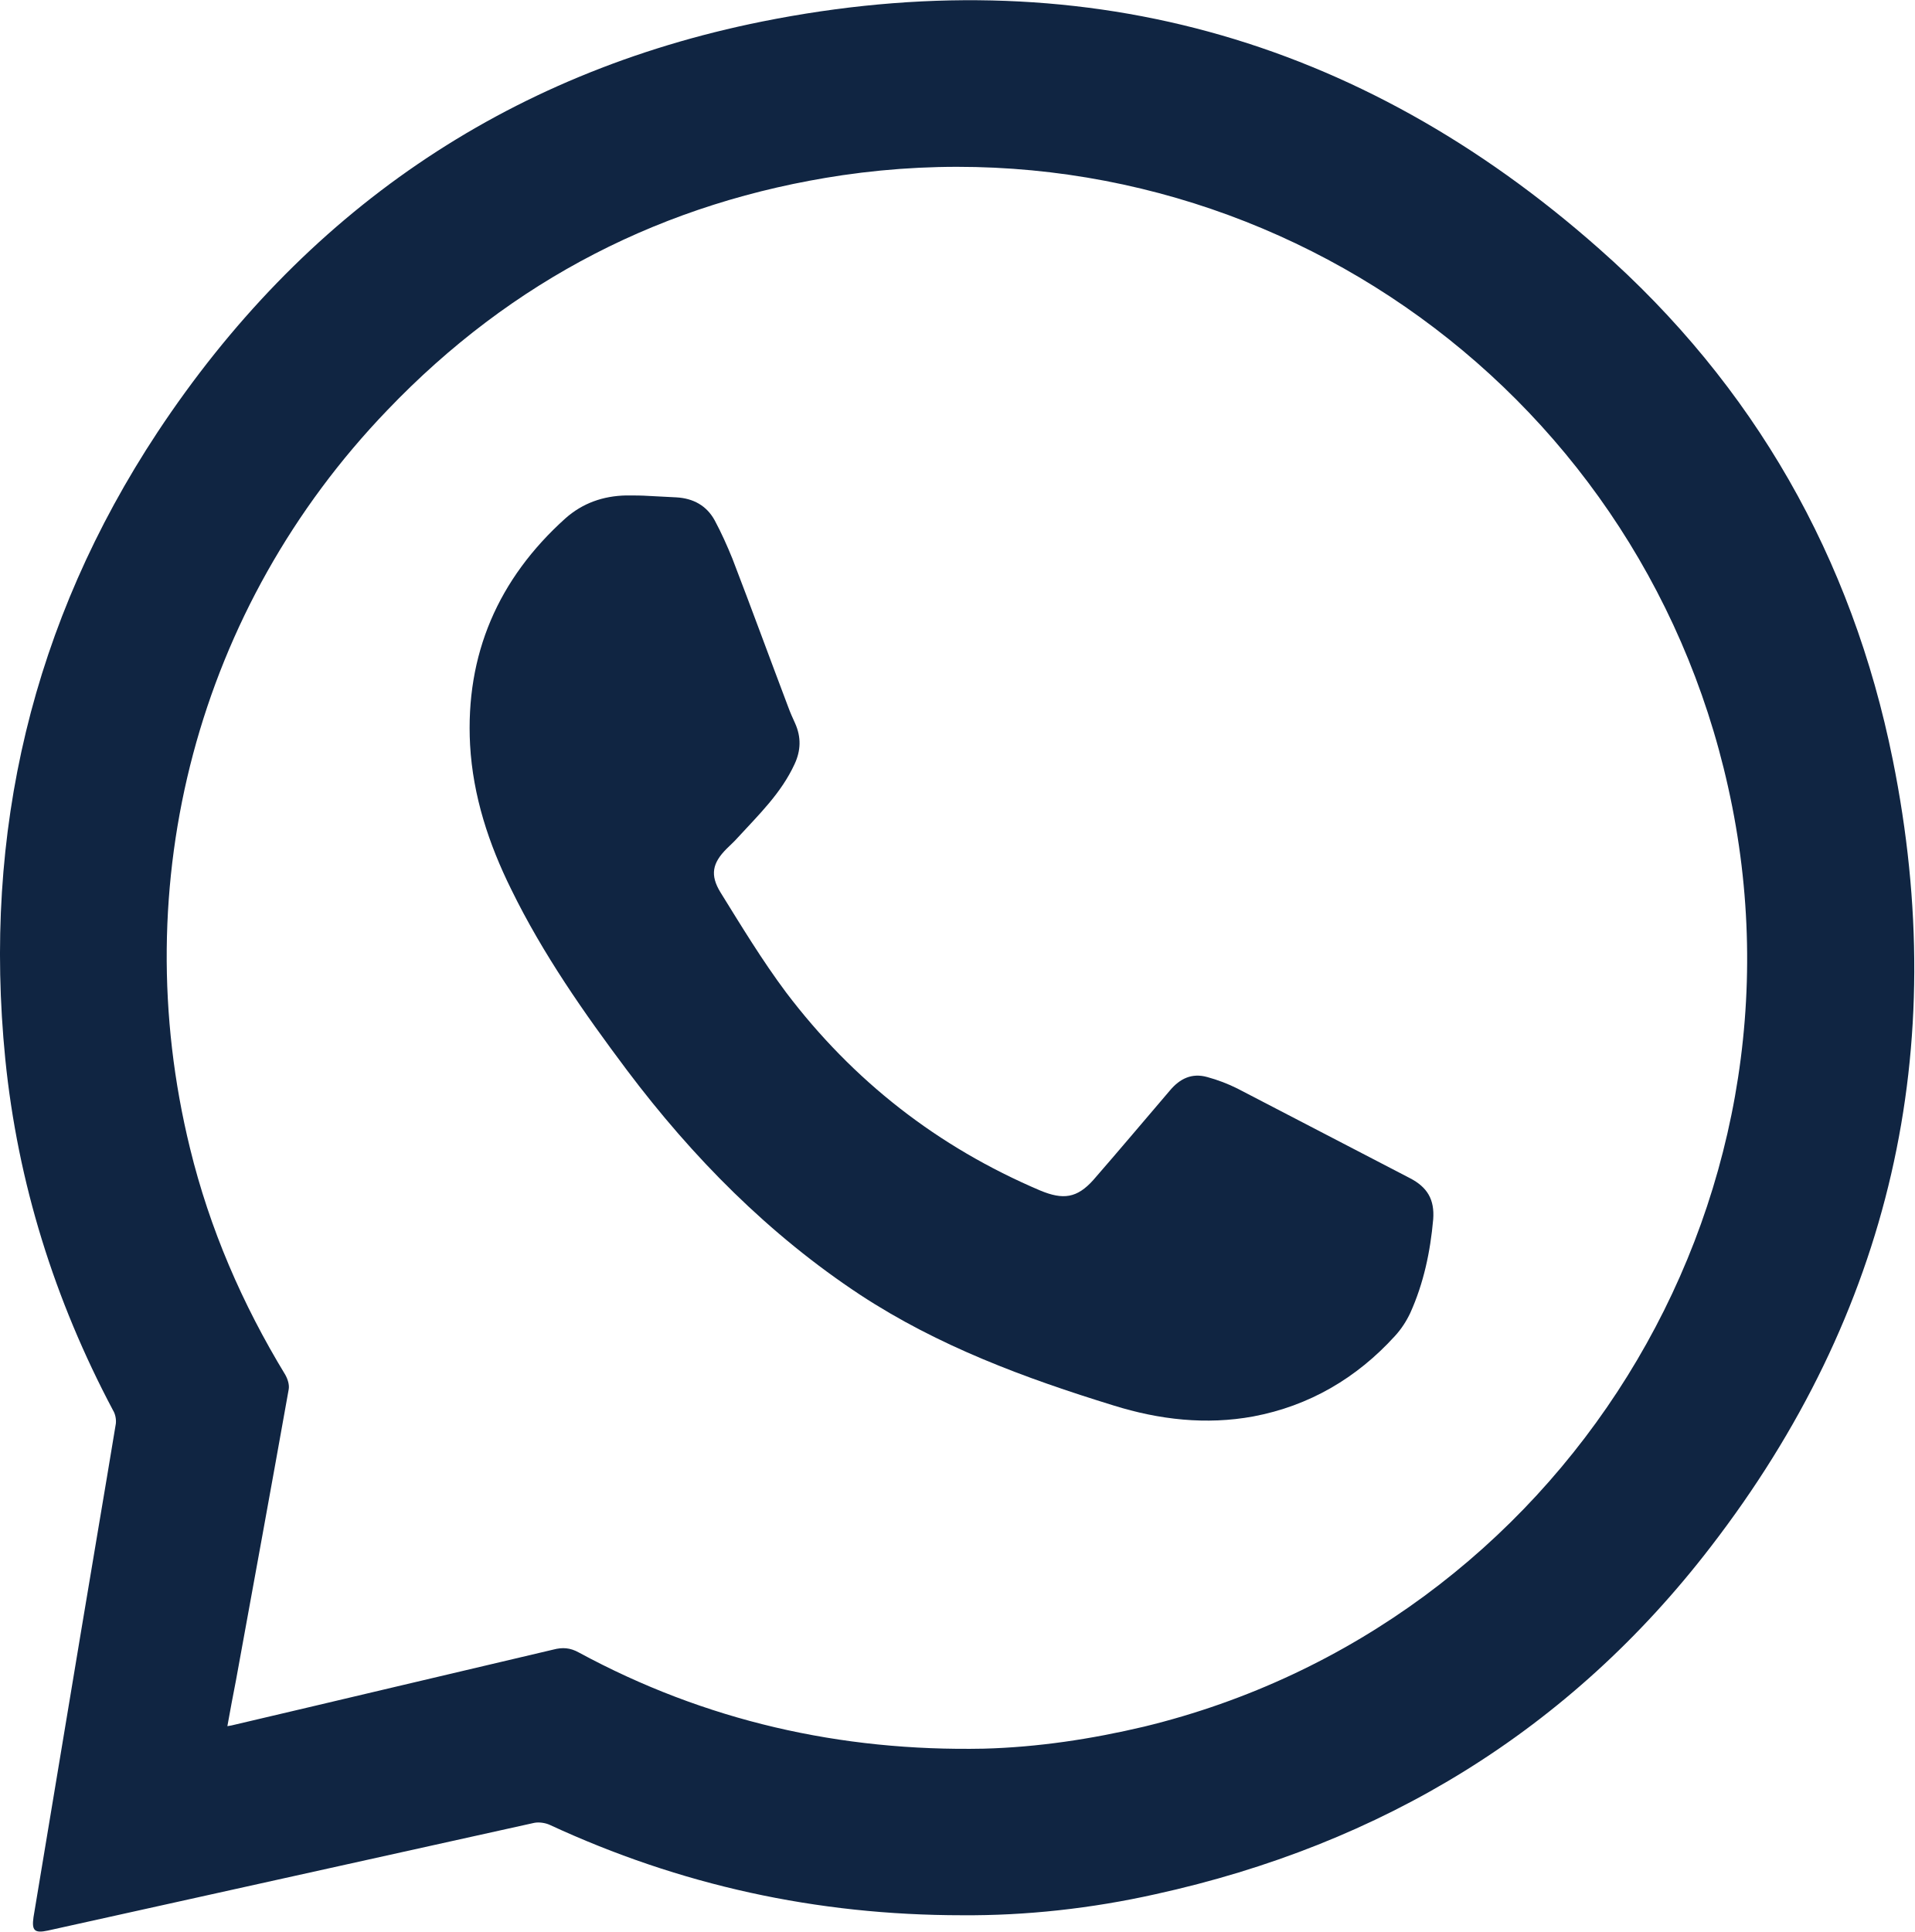
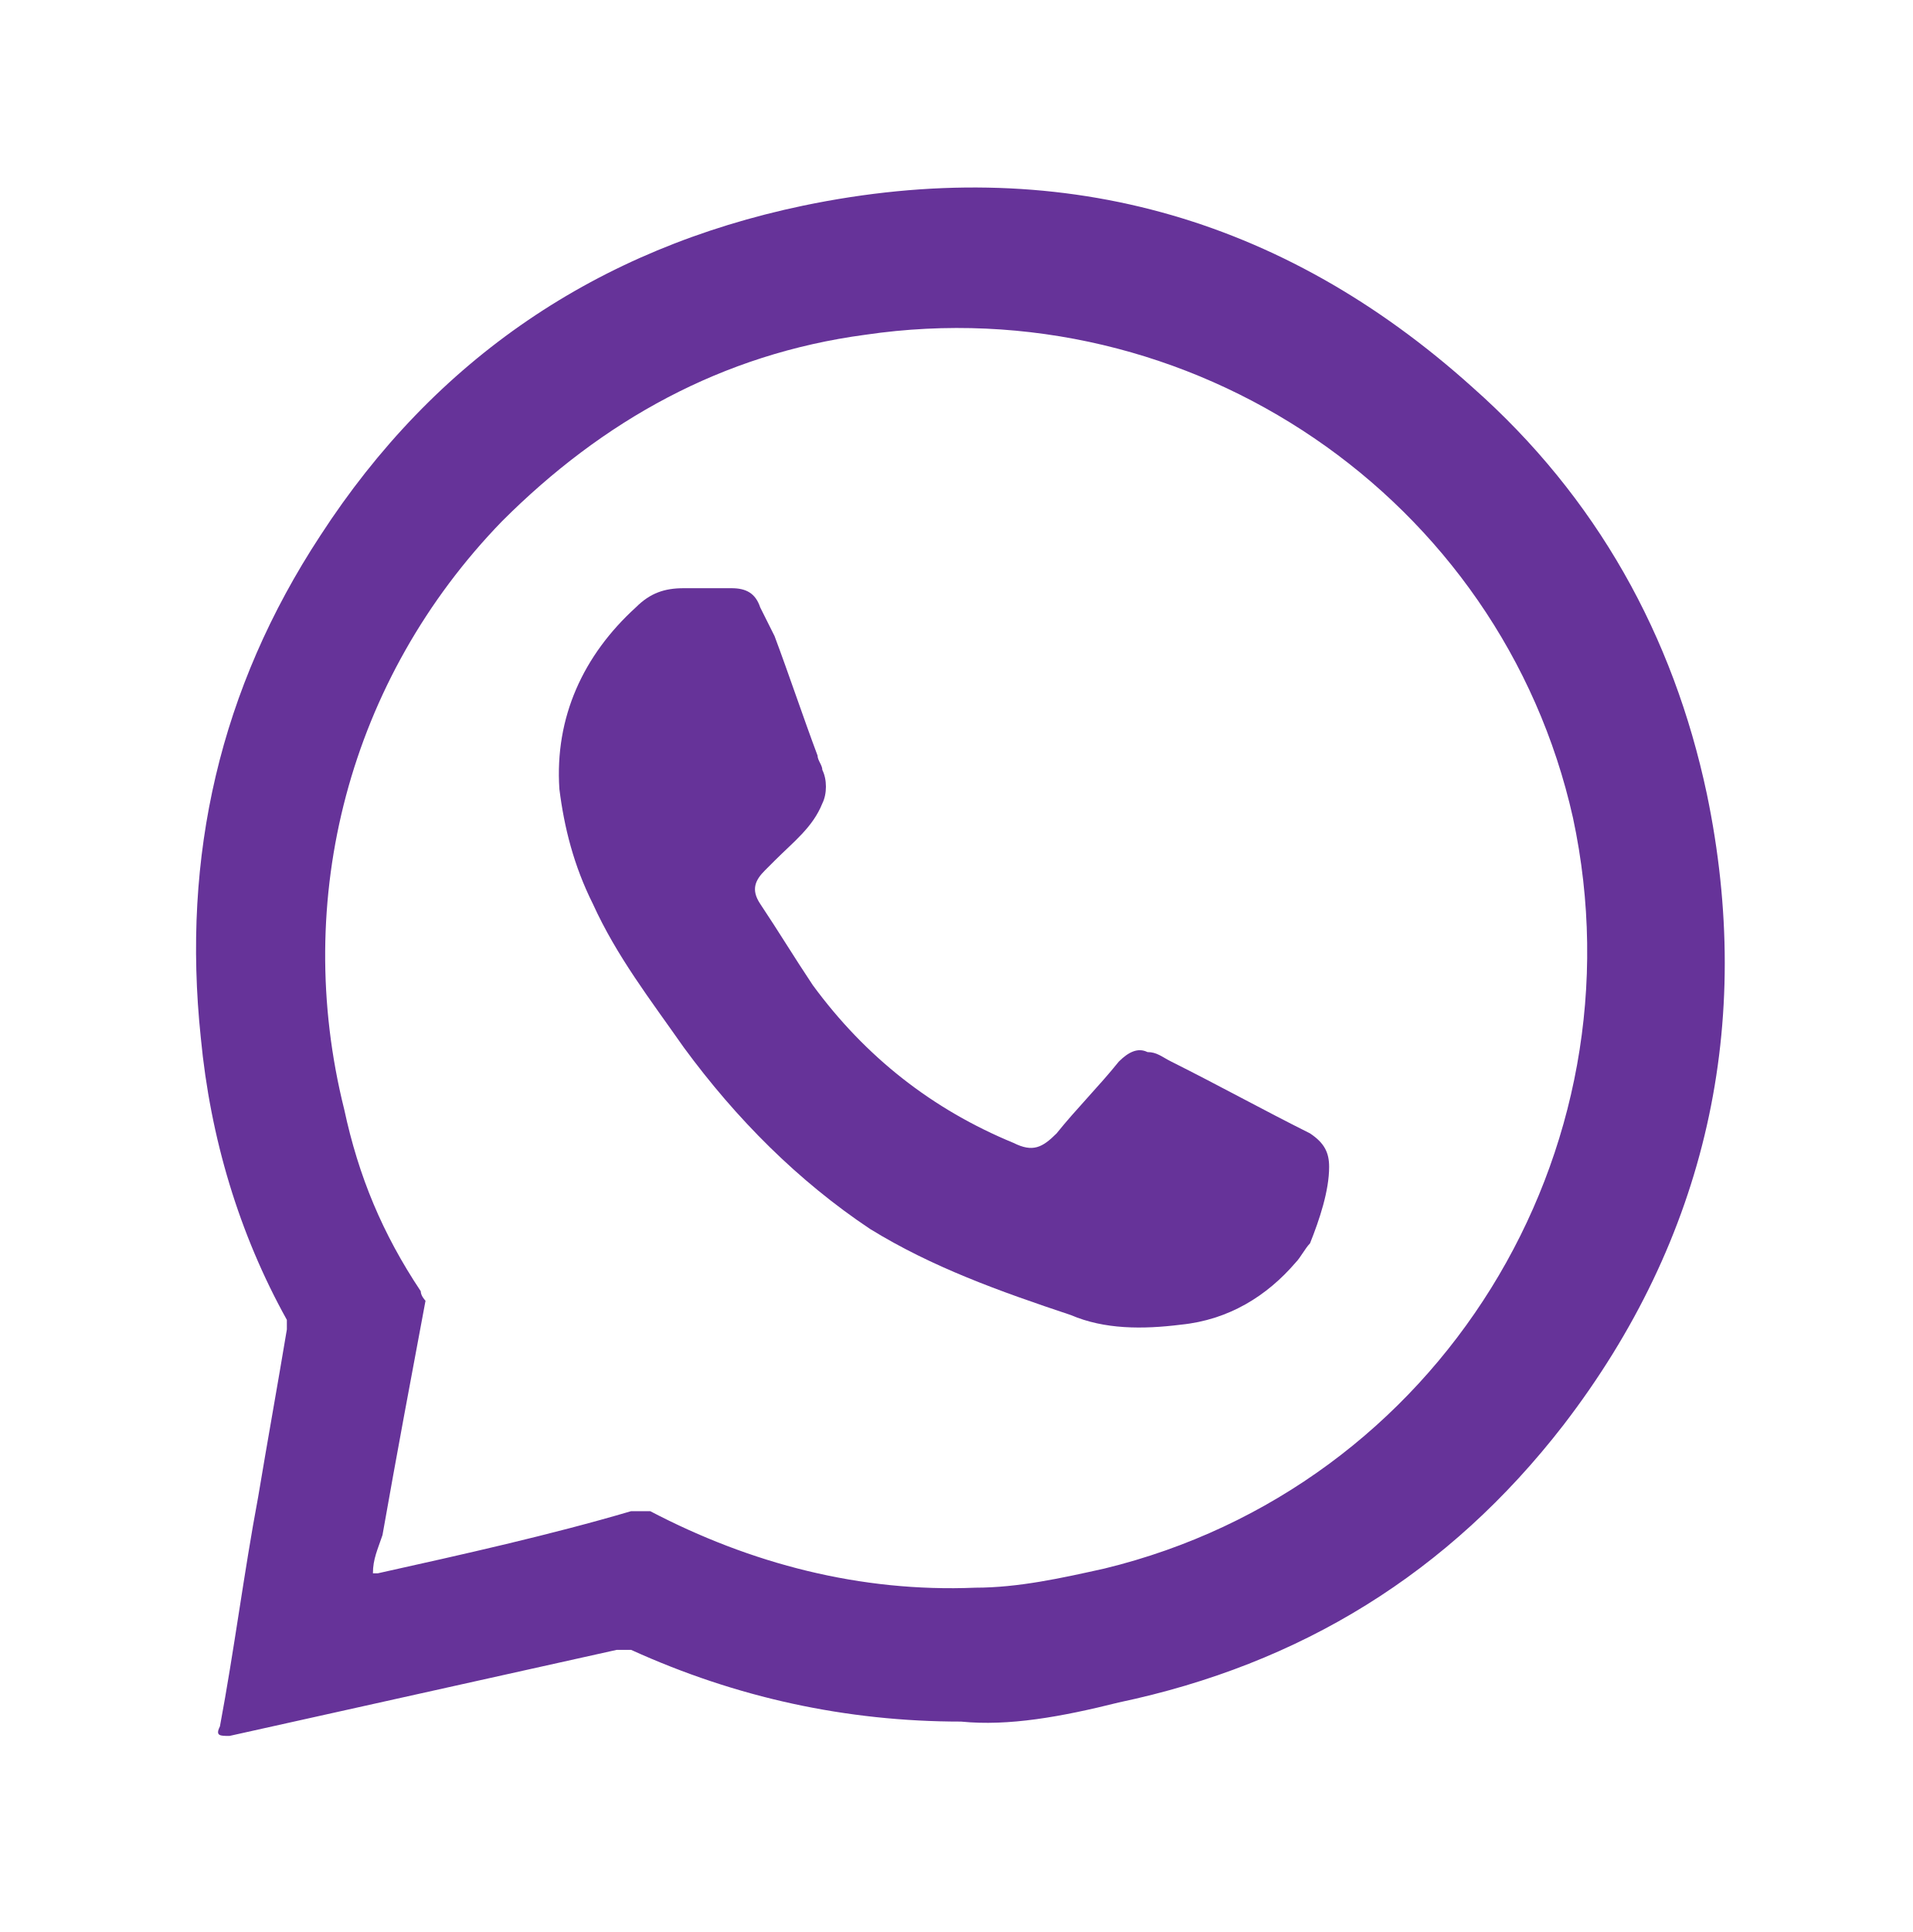
- <svg xmlns="http://www.w3.org/2000/svg" version="1.1" x="0px" y="0px" width="40px" height="40.36px" viewBox="0 0 40 40.36" style="enable-background:new 0 0 40 40.36;" xml:space="preserve">
+ <svg xmlns="http://www.w3.org/2000/svg" version="1.1" id="Layer_1" x="0px" y="0px" viewBox="0 0 40 40.4" style="enable-background:new 0 0 40 40.4;" xml:space="preserve">
  <style type="text/css">
- 	.st0{fill:#102542;}
+ 	.st0{fill:#663399;}
</style>
-   <defs>
- </defs>
  <g id="_x33_lPDRk_2_">
    <g>
-       <path class="st0" d="M20.1,40.01c-3.05,0-5.9-0.63-8.62-1.89c-0.09-0.04-0.22-0.06-0.32-0.04C7.78,38.83,4.39,39.58,1,40.33    c-0.28,0.06-0.34,0-0.3-0.28c0.33-1.98,0.66-3.97,0.99-5.95c0.24-1.45,0.49-2.9,0.73-4.36c0.01-0.09-0.01-0.2-0.06-0.28    c-1.22-2.3-1.99-4.75-2.25-7.34c-0.47-4.73,0.56-9.12,3.18-13.09c3.03-4.58,7.26-7.5,12.63-8.58c6.58-1.32,12.46,0.3,17.49,4.75    c3.23,2.85,5.28,6.45,6.13,10.67c1.22,6.04-0.04,11.56-3.8,16.44c-2.95,3.84-6.87,6.22-11.6,7.26    C22.8,39.87,21.43,40.02,20.1,40.01z M4.75,36.06c0.07-0.01,0.11-0.02,0.15-0.03c2.22-0.52,4.44-1.05,6.66-1.57    c0.19-0.05,0.35-0.04,0.53,0.06c2.64,1.43,5.47,2.07,8.46,2.01c1.13-0.03,2.25-0.2,3.35-0.46c8.7-2.11,14.16-10.88,12.2-19.63    C34.22,7.98,26.16,2.41,17.6,3.66c-3.72,0.55-6.91,2.19-9.51,4.91c-3.96,4.12-5.48,9.88-4.12,15.42c0.41,1.68,1.09,3.25,1.99,4.73    c0.05,0.09,0.09,0.21,0.07,0.31c-0.36,2.02-0.73,4.04-1.1,6.07C4.87,35.41,4.81,35.72,4.75,36.06z" />
-       <path class="st0" d="M13.55,10.36c0.19,0.01,0.39,0.02,0.58,0.03c0.35,0.02,0.63,0.17,0.8,0.48c0.14,0.26,0.26,0.53,0.37,0.8    c0.4,1.04,0.78,2.08,1.17,3.11c0.04,0.11,0.09,0.22,0.14,0.33c0.13,0.29,0.12,0.57-0.01,0.85c-0.28,0.61-0.75,1.06-1.19,1.54    c-0.07,0.08-0.15,0.15-0.23,0.23c-0.3,0.3-0.35,0.55-0.13,0.91c0.44,0.71,0.87,1.42,1.37,2.09c1.4,1.85,3.17,3.23,5.31,4.14    c0.48,0.2,0.77,0.16,1.11-0.22c0.54-0.62,1.07-1.25,1.6-1.87c0.21-0.25,0.46-0.37,0.78-0.28c0.22,0.06,0.43,0.14,0.63,0.24    c1.2,0.62,2.4,1.25,3.6,1.87c0.37,0.19,0.52,0.45,0.49,0.86c-0.06,0.68-0.2,1.34-0.48,1.96c-0.08,0.17-0.19,0.34-0.32,0.48    c-0.8,0.88-1.79,1.46-2.96,1.68c-0.98,0.18-1.96,0.07-2.92-0.23c-1.85-0.57-3.66-1.24-5.29-2.31c-1.91-1.26-3.5-2.87-4.87-4.69    c-0.9-1.2-1.76-2.43-2.42-3.78c-0.47-0.95-0.8-1.95-0.86-3.02c-0.1-1.89,0.59-3.47,1.99-4.73c0.36-0.32,0.79-0.47,1.27-0.48    C13.26,10.35,13.4,10.35,13.55,10.36C13.55,10.35,13.55,10.35,13.55,10.36z" />
+       <path class="st0" d="M20.1,36c-2.4,0-4.7-0.5-6.9-1.5c-0.1,0-0.2,0-0.3,0c-2.7,0.6-5.4,1.2-8.1,1.8c-0.2,0-0.3,0-0.2-0.2    c0.3-1.6,0.5-3.2,0.8-4.8c0.2-1.2,0.4-2.3,0.6-3.5c0-0.1,0-0.2,0-0.2c-1-1.8-1.6-3.8-1.8-5.9c-0.4-3.8,0.4-7.3,2.5-10.5    c2.4-3.7,5.8-6,10.1-6.9c5.3-1.1,10,0.2,14,3.8c2.6,2.3,4.2,5.2,4.9,8.5c1,4.8,0,9.3-3,13.2c-2.4,3.1-5.5,5-9.3,5.8    C22.2,35.9,21.1,36.1,20.1,36z M7.8,32.9c0.1,0,0.1,0,0.1,0c1.8-0.4,3.6-0.8,5.3-1.3c0.2,0,0.3,0,0.4,0c2.1,1.1,4.4,1.7,6.8,1.6    c0.9,0,1.8-0.2,2.7-0.4c7-1.7,11.3-8.7,9.8-15.7C31.4,10.4,24.9,6,18.1,7c-3,0.4-5.5,1.8-7.6,3.9c-3.2,3.3-4.4,7.9-3.3,12.3    C7.5,24.6,8,25.8,8.8,27c0,0.1,0.1,0.2,0.1,0.2c-0.3,1.6-0.6,3.2-0.9,4.9C7.9,32.4,7.8,32.6,7.8,32.9z" />
+       <path class="st0" d="M14.8,12.3c0.2,0,0.3,0,0.5,0c0.3,0,0.5,0.1,0.6,0.4c0.1,0.2,0.2,0.4,0.3,0.6c0.3,0.8,0.6,1.7,0.9,2.5    c0,0.1,0.1,0.2,0.1,0.3c0.1,0.2,0.1,0.5,0,0.7c-0.2,0.5-0.6,0.8-1,1.2c-0.1,0.1-0.1,0.1-0.2,0.2c-0.2,0.2-0.3,0.4-0.1,0.7    c0.4,0.6,0.7,1.1,1.1,1.7c1.1,1.5,2.5,2.6,4.2,3.3c0.4,0.2,0.6,0.1,0.9-0.2c0.4-0.5,0.9-1,1.3-1.5c0.2-0.2,0.4-0.3,0.6-0.2    c0.2,0,0.3,0.1,0.5,0.2c1,0.5,1.9,1,2.9,1.5c0.3,0.2,0.4,0.4,0.4,0.7c0,0.5-0.2,1.1-0.4,1.6c-0.1,0.1-0.2,0.3-0.3,0.4    c-0.6,0.7-1.4,1.2-2.4,1.3c-0.8,0.1-1.6,0.1-2.3-0.2c-1.5-0.5-2.9-1-4.2-1.8c-1.5-1-2.8-2.3-3.9-3.8c-0.7-1-1.4-1.9-1.9-3    c-0.4-0.8-0.6-1.6-0.7-2.4c-0.1-1.5,0.5-2.8,1.6-3.8c0.3-0.3,0.6-0.4,1-0.4C14.6,12.3,14.7,12.3,14.8,12.3    C14.8,12.3,14.8,12.3,14.8,12.3z" />
    </g>
  </g>
</svg>
